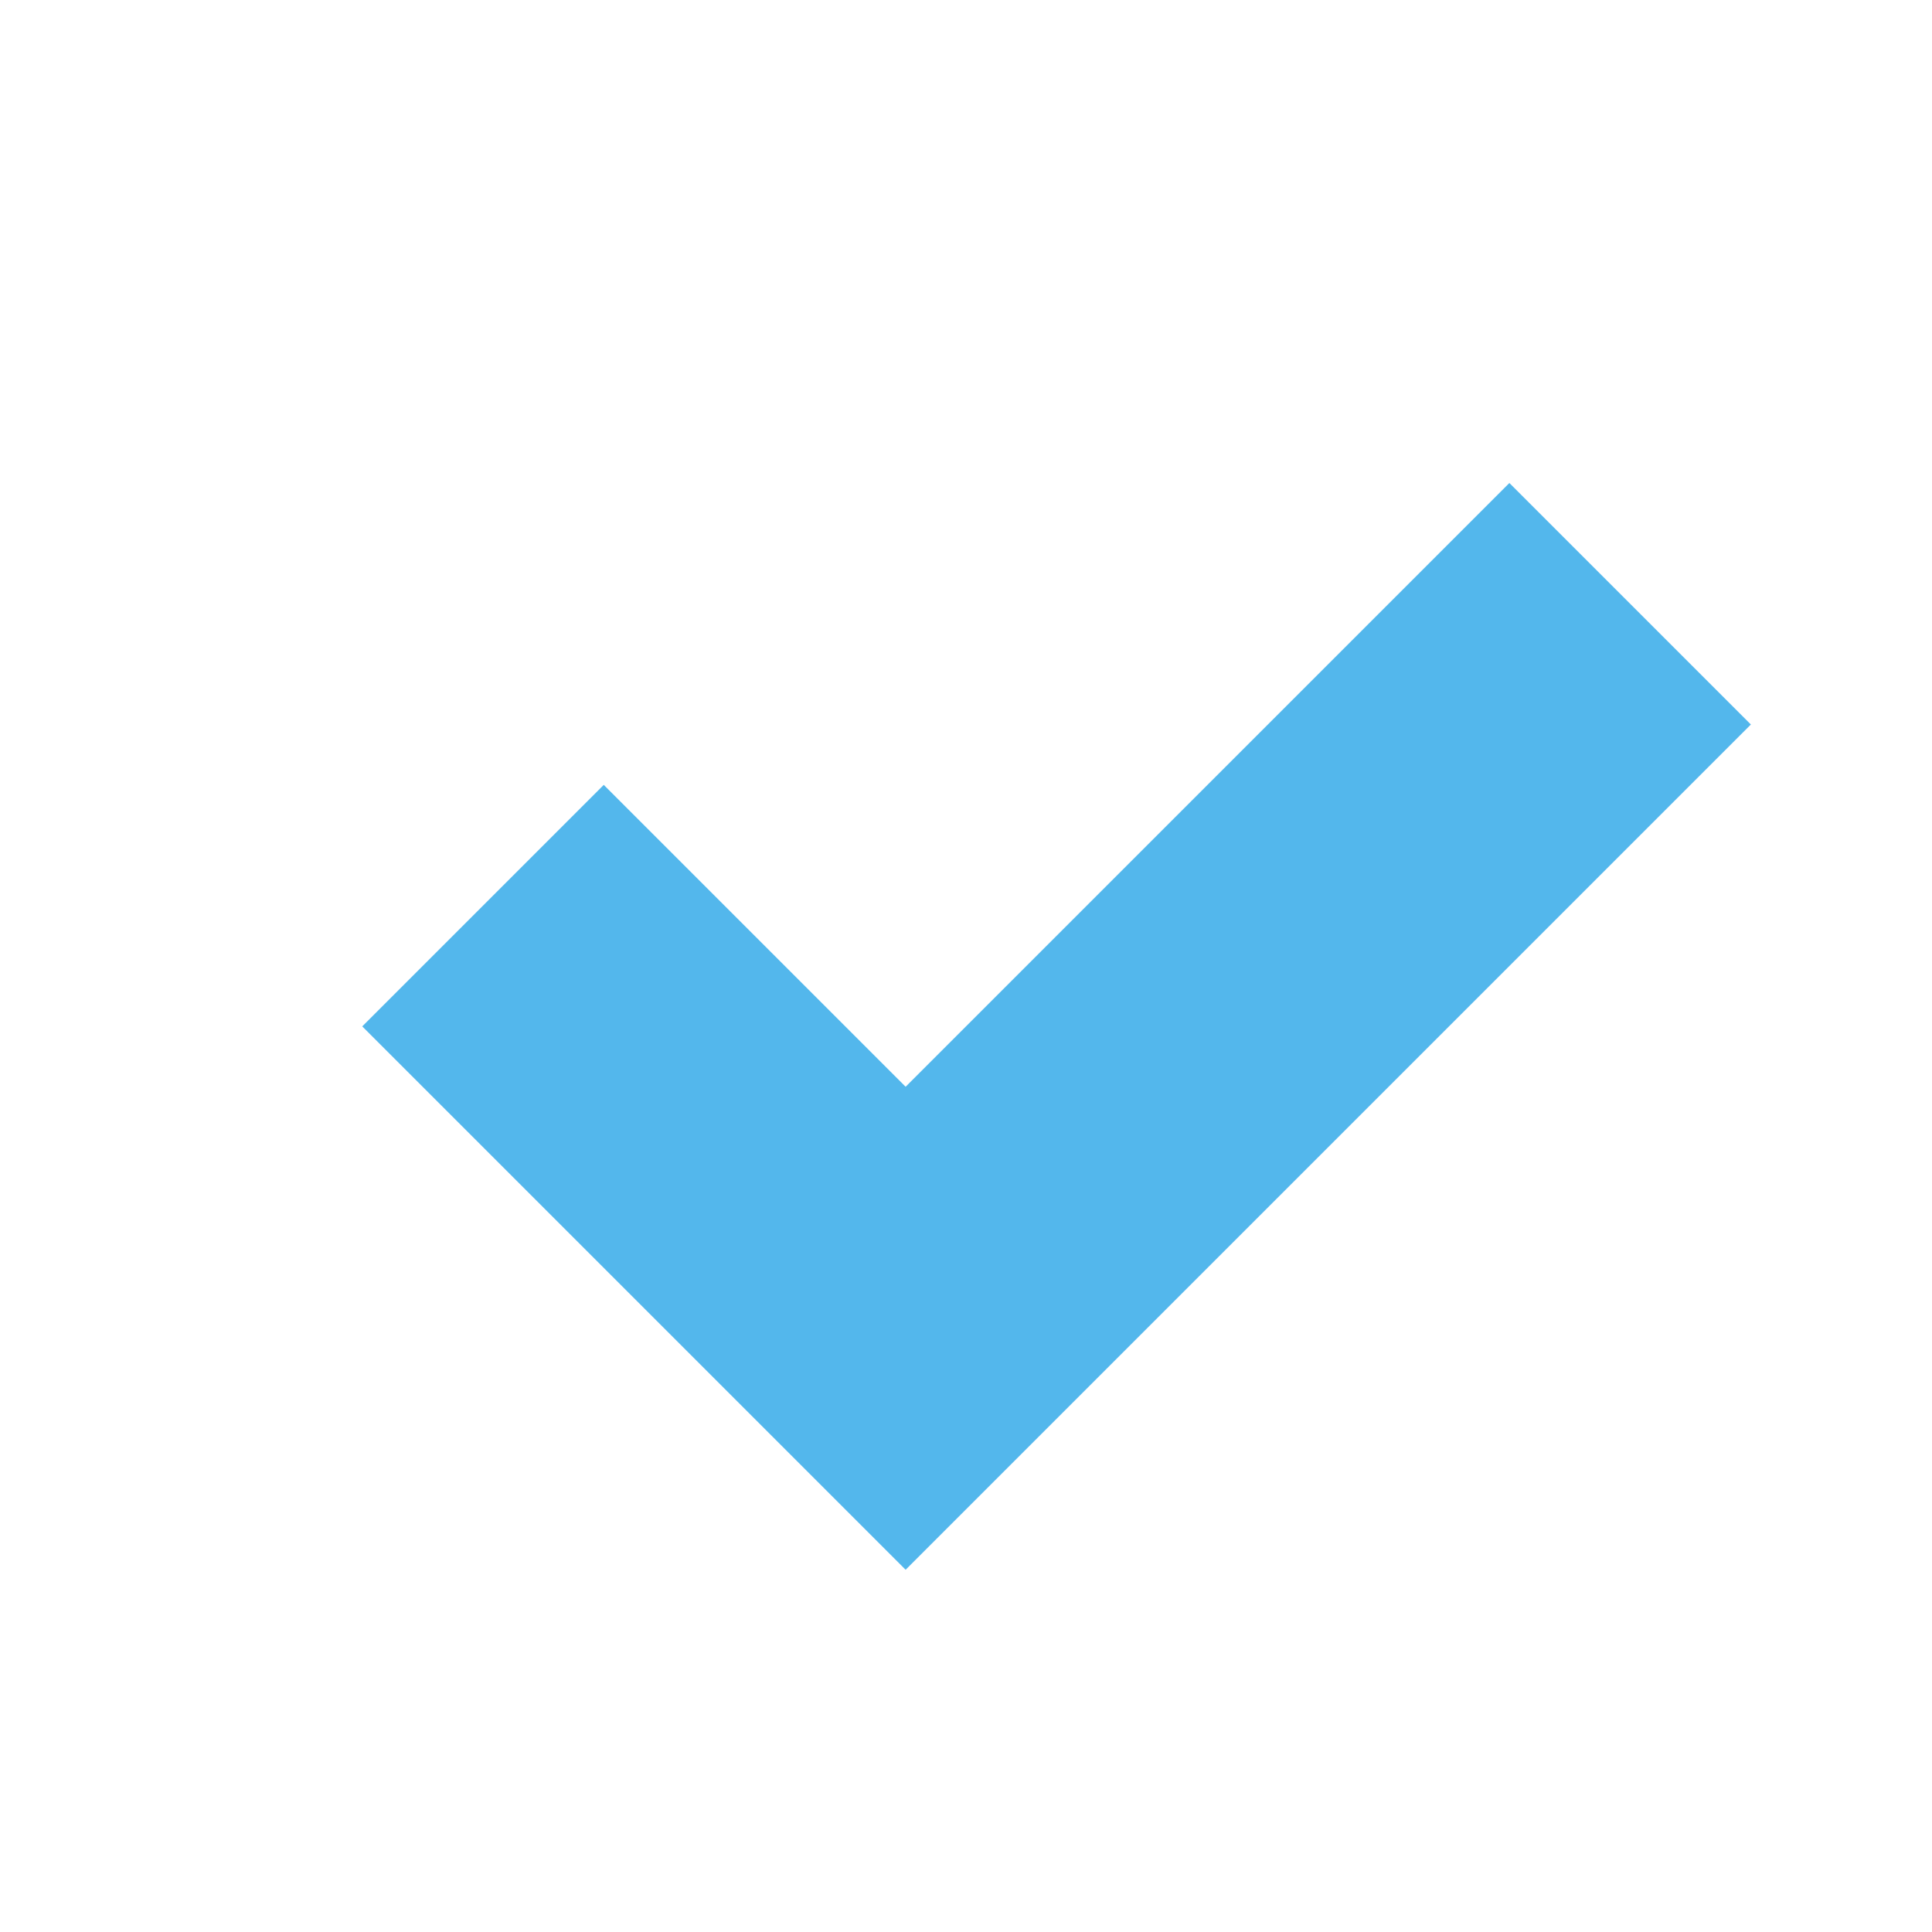
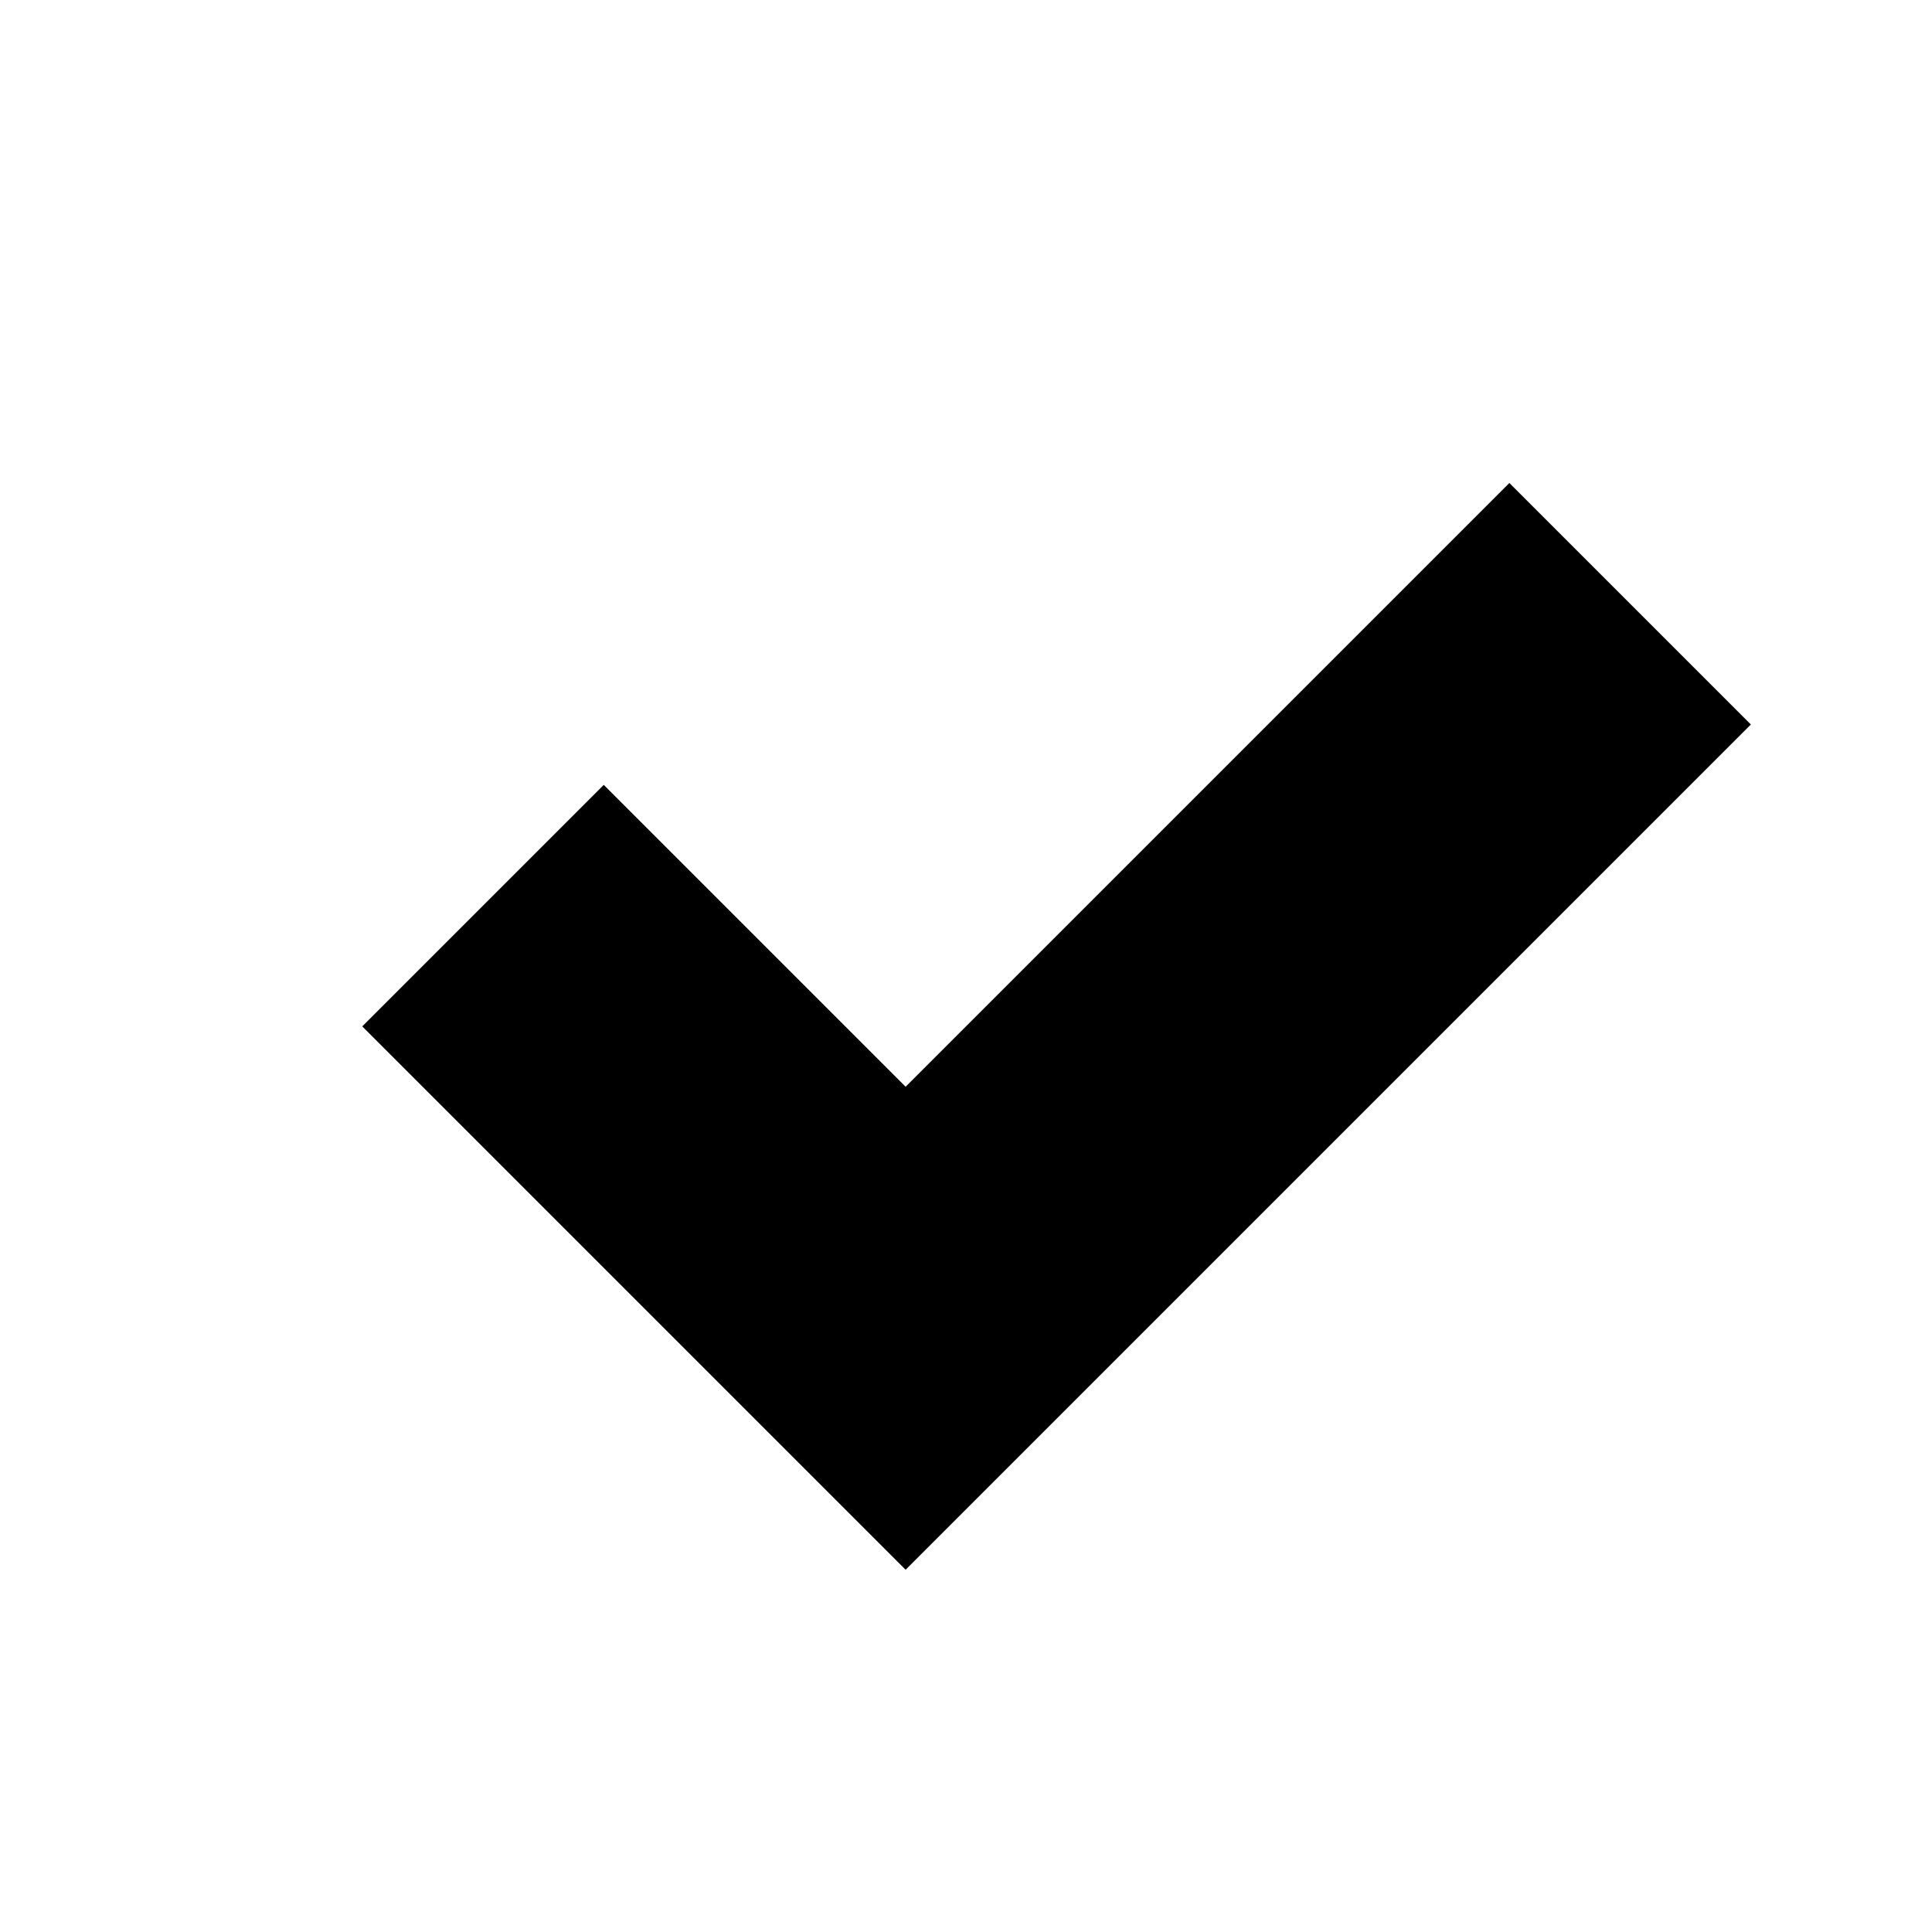
<svg xmlns="http://www.w3.org/2000/svg" width="16" height="16">
-   <path d="M13.5 5l-1-1-5 5L5 6.5l-2 2L7.5 13l7-7z" style="" color="#53b7ec" font-weight="400" font-family="Sans" overflow="visible" fill="#53b7ec" />
+   <path d="M13.5 5l-1-1-5 5L5 6.5l-2 2L7.5 13l7-7z" style="fill:#000000;" font-weight="400" font-family="Sans" overflow="visible" />
</svg>
